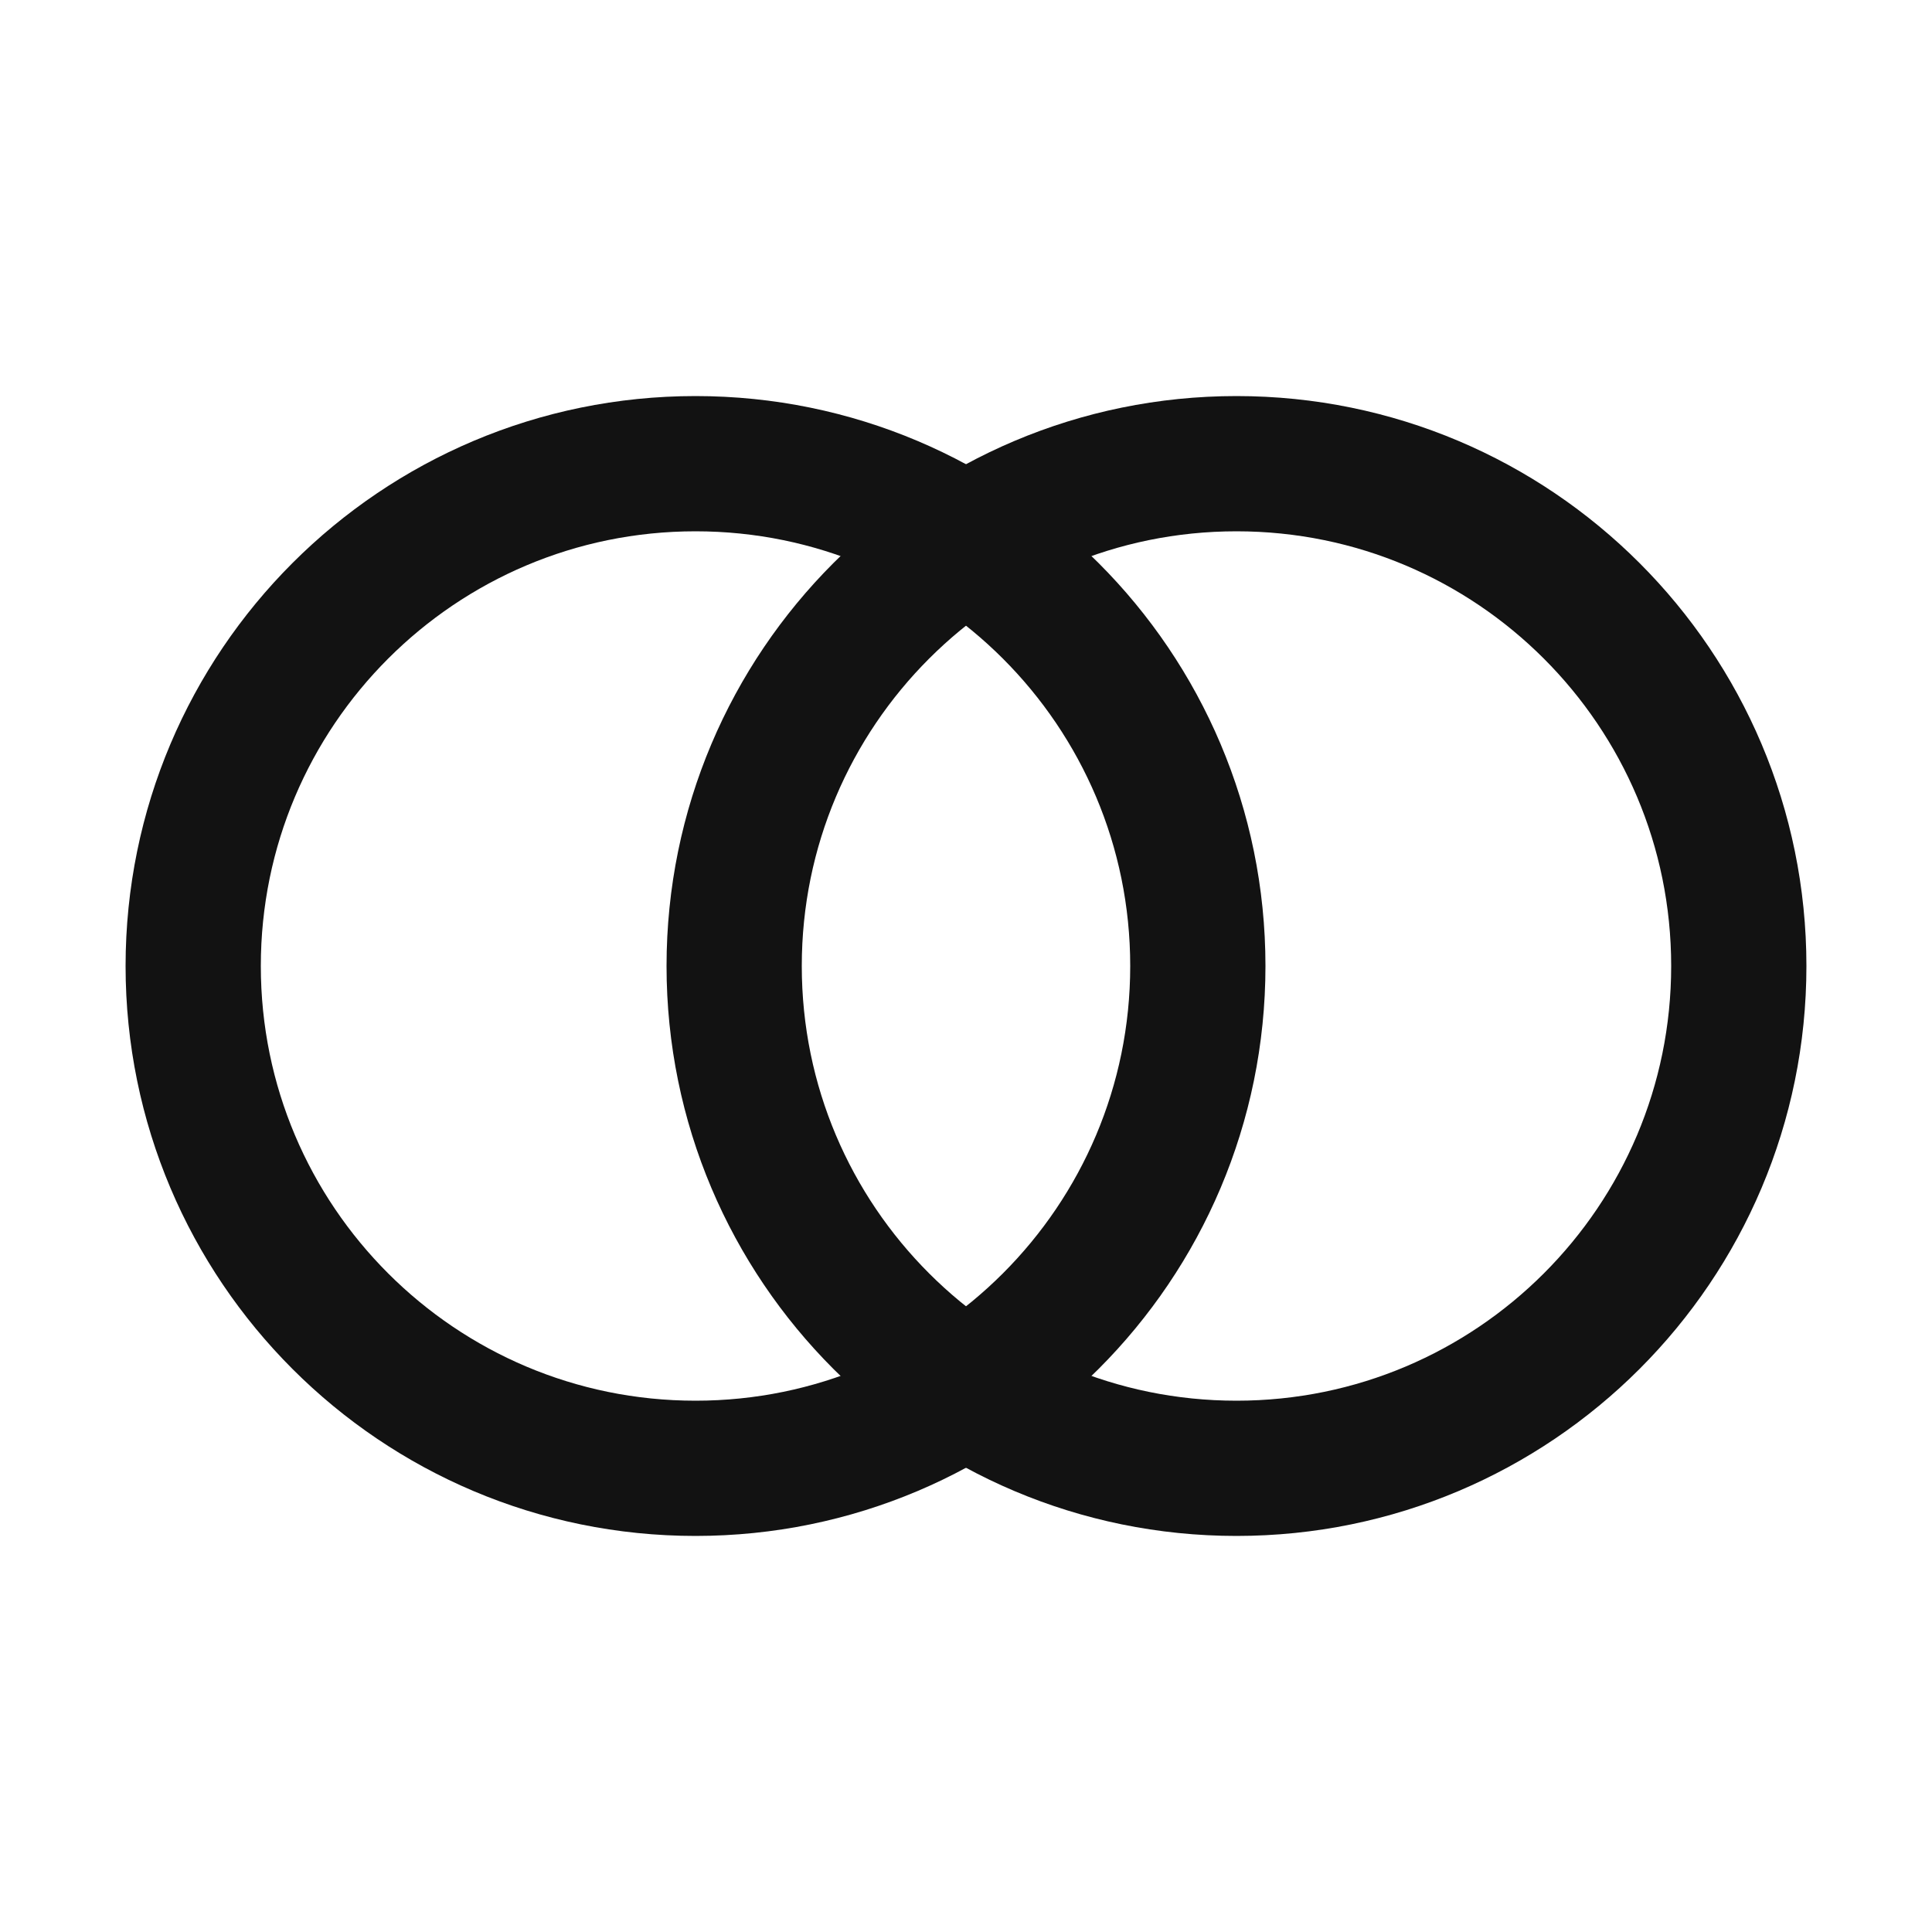
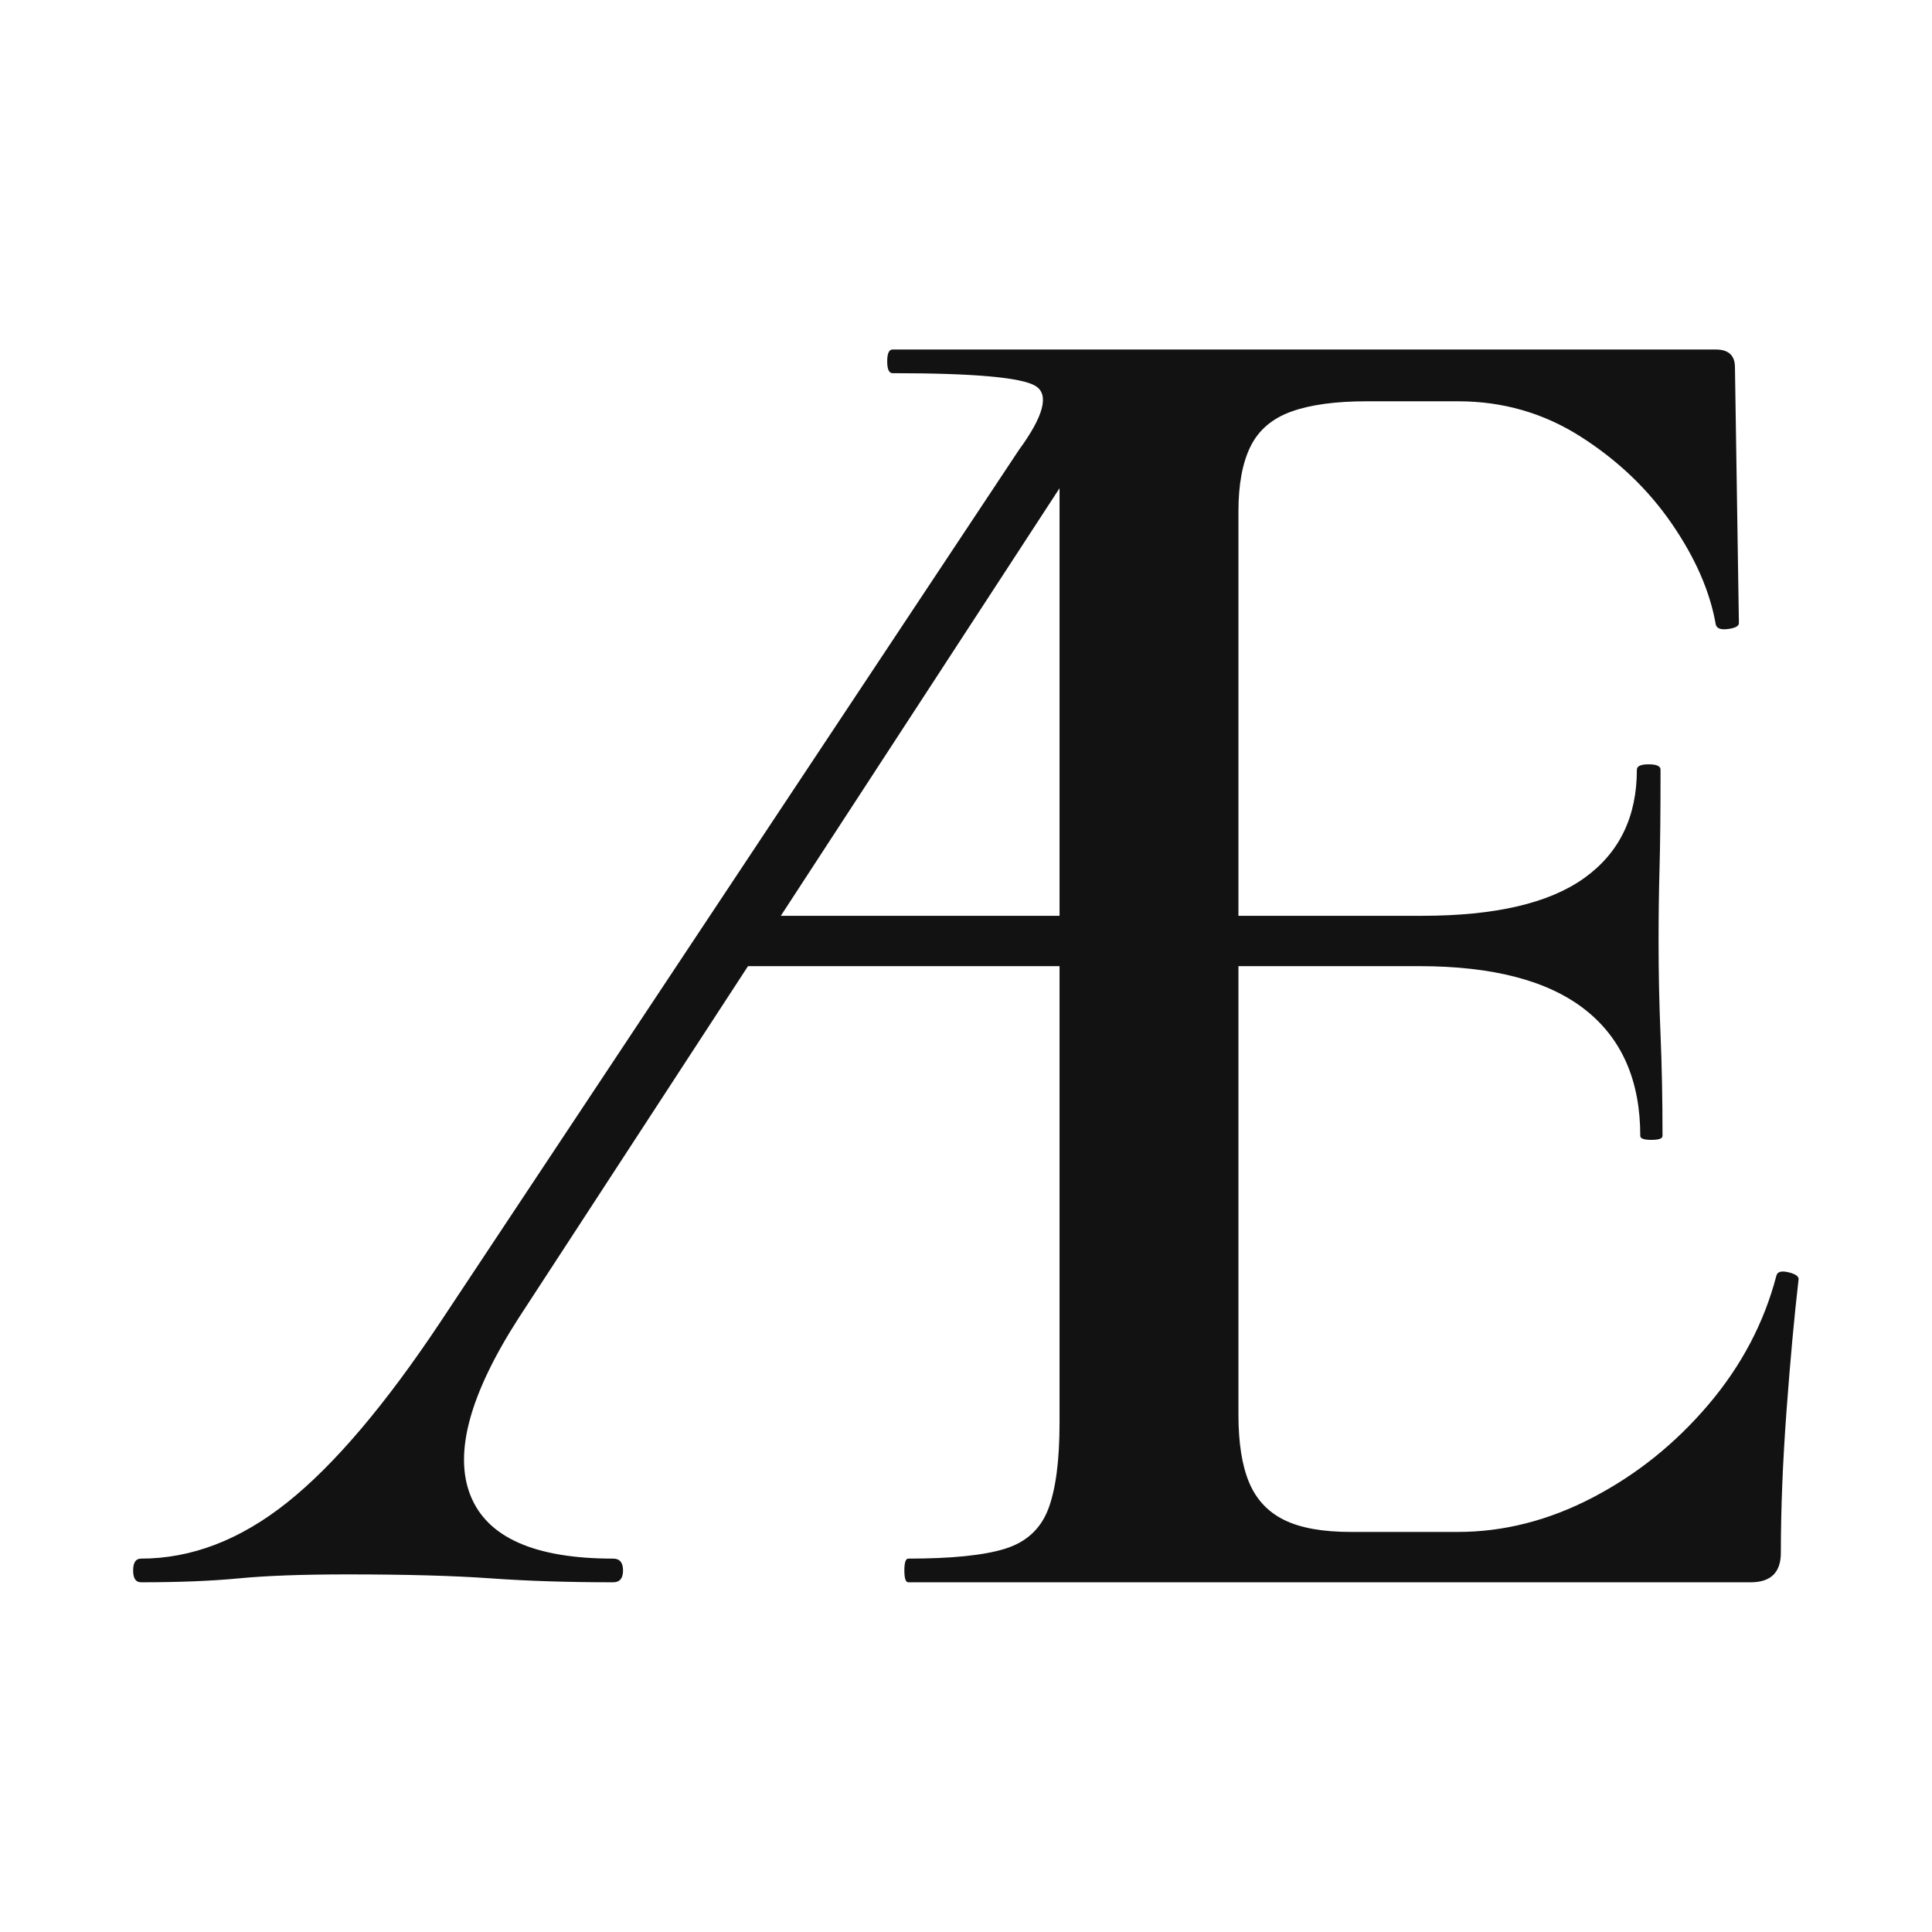
- <svg xmlns="http://www.w3.org/2000/svg" viewBox="0 0 100 100">
-   <style>
-     circle { fill: none; stroke: #121212; stroke-width: 7 }
-     @media (prefers-color-scheme: dark) { circle { stroke: #fafafa } }
-   </style>
-   <circle cx="36" cy="50" r="26" />
-   <circle cx="64" cy="50" r="26" />
+ <svg xmlns="http://www.w3.org/2000/svg" viewBox="-75.2 -802.2 979.5 979.5">
+   <path d="M-3.7 0.0Q-7.7 0.0 -7.7 -6.0Q-7.7 -12.0 -3.7 -12.0Q34.725 -12.0 70.463 -40.513Q106.2 -69.025 148.1 -132.0L441.326 -574.0Q460.326 -600.0 449.826 -606.5Q439.326 -613.0 377.326 -613.0Q374.601 -613.0 374.601 -619.0Q374.601 -625.0 377.326 -625.0H794.674Q804.399 -625.0 804.399 -616.0L806.399 -486.3Q806.399 -484.025 800.899 -483.3Q795.399 -482.575 794.674 -485.575Q790.325 -510.601 772.387 -536.688Q754.45 -562.776 726.288 -580.763Q698.125 -598.75 664.051 -598.75H617.65Q593.975 -598.75 579.462 -593.525Q564.949 -588.3 558.812 -575.888Q552.674 -563.475 552.674 -543.0V-85.0Q552.674 -63.525 558.087 -50.612Q563.5 -37.7 575.837 -31.612Q588.175 -25.525 609.675 -25.525H663.851Q698.826 -25.525 732.288 -42.975Q765.75 -60.425 790.9 -90.012Q816.05 -119.6 825.399 -155.425Q826.124 -158.425 831.399 -157.2Q836.674 -155.975 836.674 -153.7Q833.399 -125.525 830.537 -86.85Q827.674 -48.175 827.674 -15.0Q827.674 0.0 812.399 0.0H385.3Q383.3 0.0 383.3 -6.0Q383.3 -12.0 385.3 -12.0Q418.225 -12.0 434.326 -17.0Q450.426 -22.0 456.201 -37.0Q461.976 -52.0 461.976 -81.0V-588.725L494.125 -604.0L187.674 -133.875Q150.574 -76.15 163.299 -44.075Q176.024 -12.0 235.674 -12.0Q240.674 -12.0 240.674 -6.0Q240.674 0.0 235.674 0.0Q201.325 0.0 173.425 -2.0Q145.525 -4.0 101.0 -4.0Q66.825 -4.0 46.013 -2.0Q25.2 0.0 -3.7 0.0ZM290.0 -312.375 305.0 -337.9H528.399L535.399 -312.375ZM756.399 -226.3Q756.399 -268.4 728.337 -290.388Q700.275 -312.375 644.3 -312.375H489.976V-337.9H645.85Q701.275 -337.9 727.975 -357.025Q754.674 -376.15 754.674 -411.975Q754.674 -414.7 760.674 -414.7Q766.674 -414.7 766.674 -411.975Q766.674 -380.075 766.174 -362.262Q765.674 -344.45 765.674 -325.0Q765.674 -300.825 766.674 -277.513Q767.674 -254.2 767.674 -226.3Q767.674 -224.3 762.037 -224.3Q756.399 -224.3 756.399 -226.3Z" fill="#121212" />
+   <style>@media (prefers-color-scheme: dark) { path { fill: #fafafa } }</style>
</svg>
